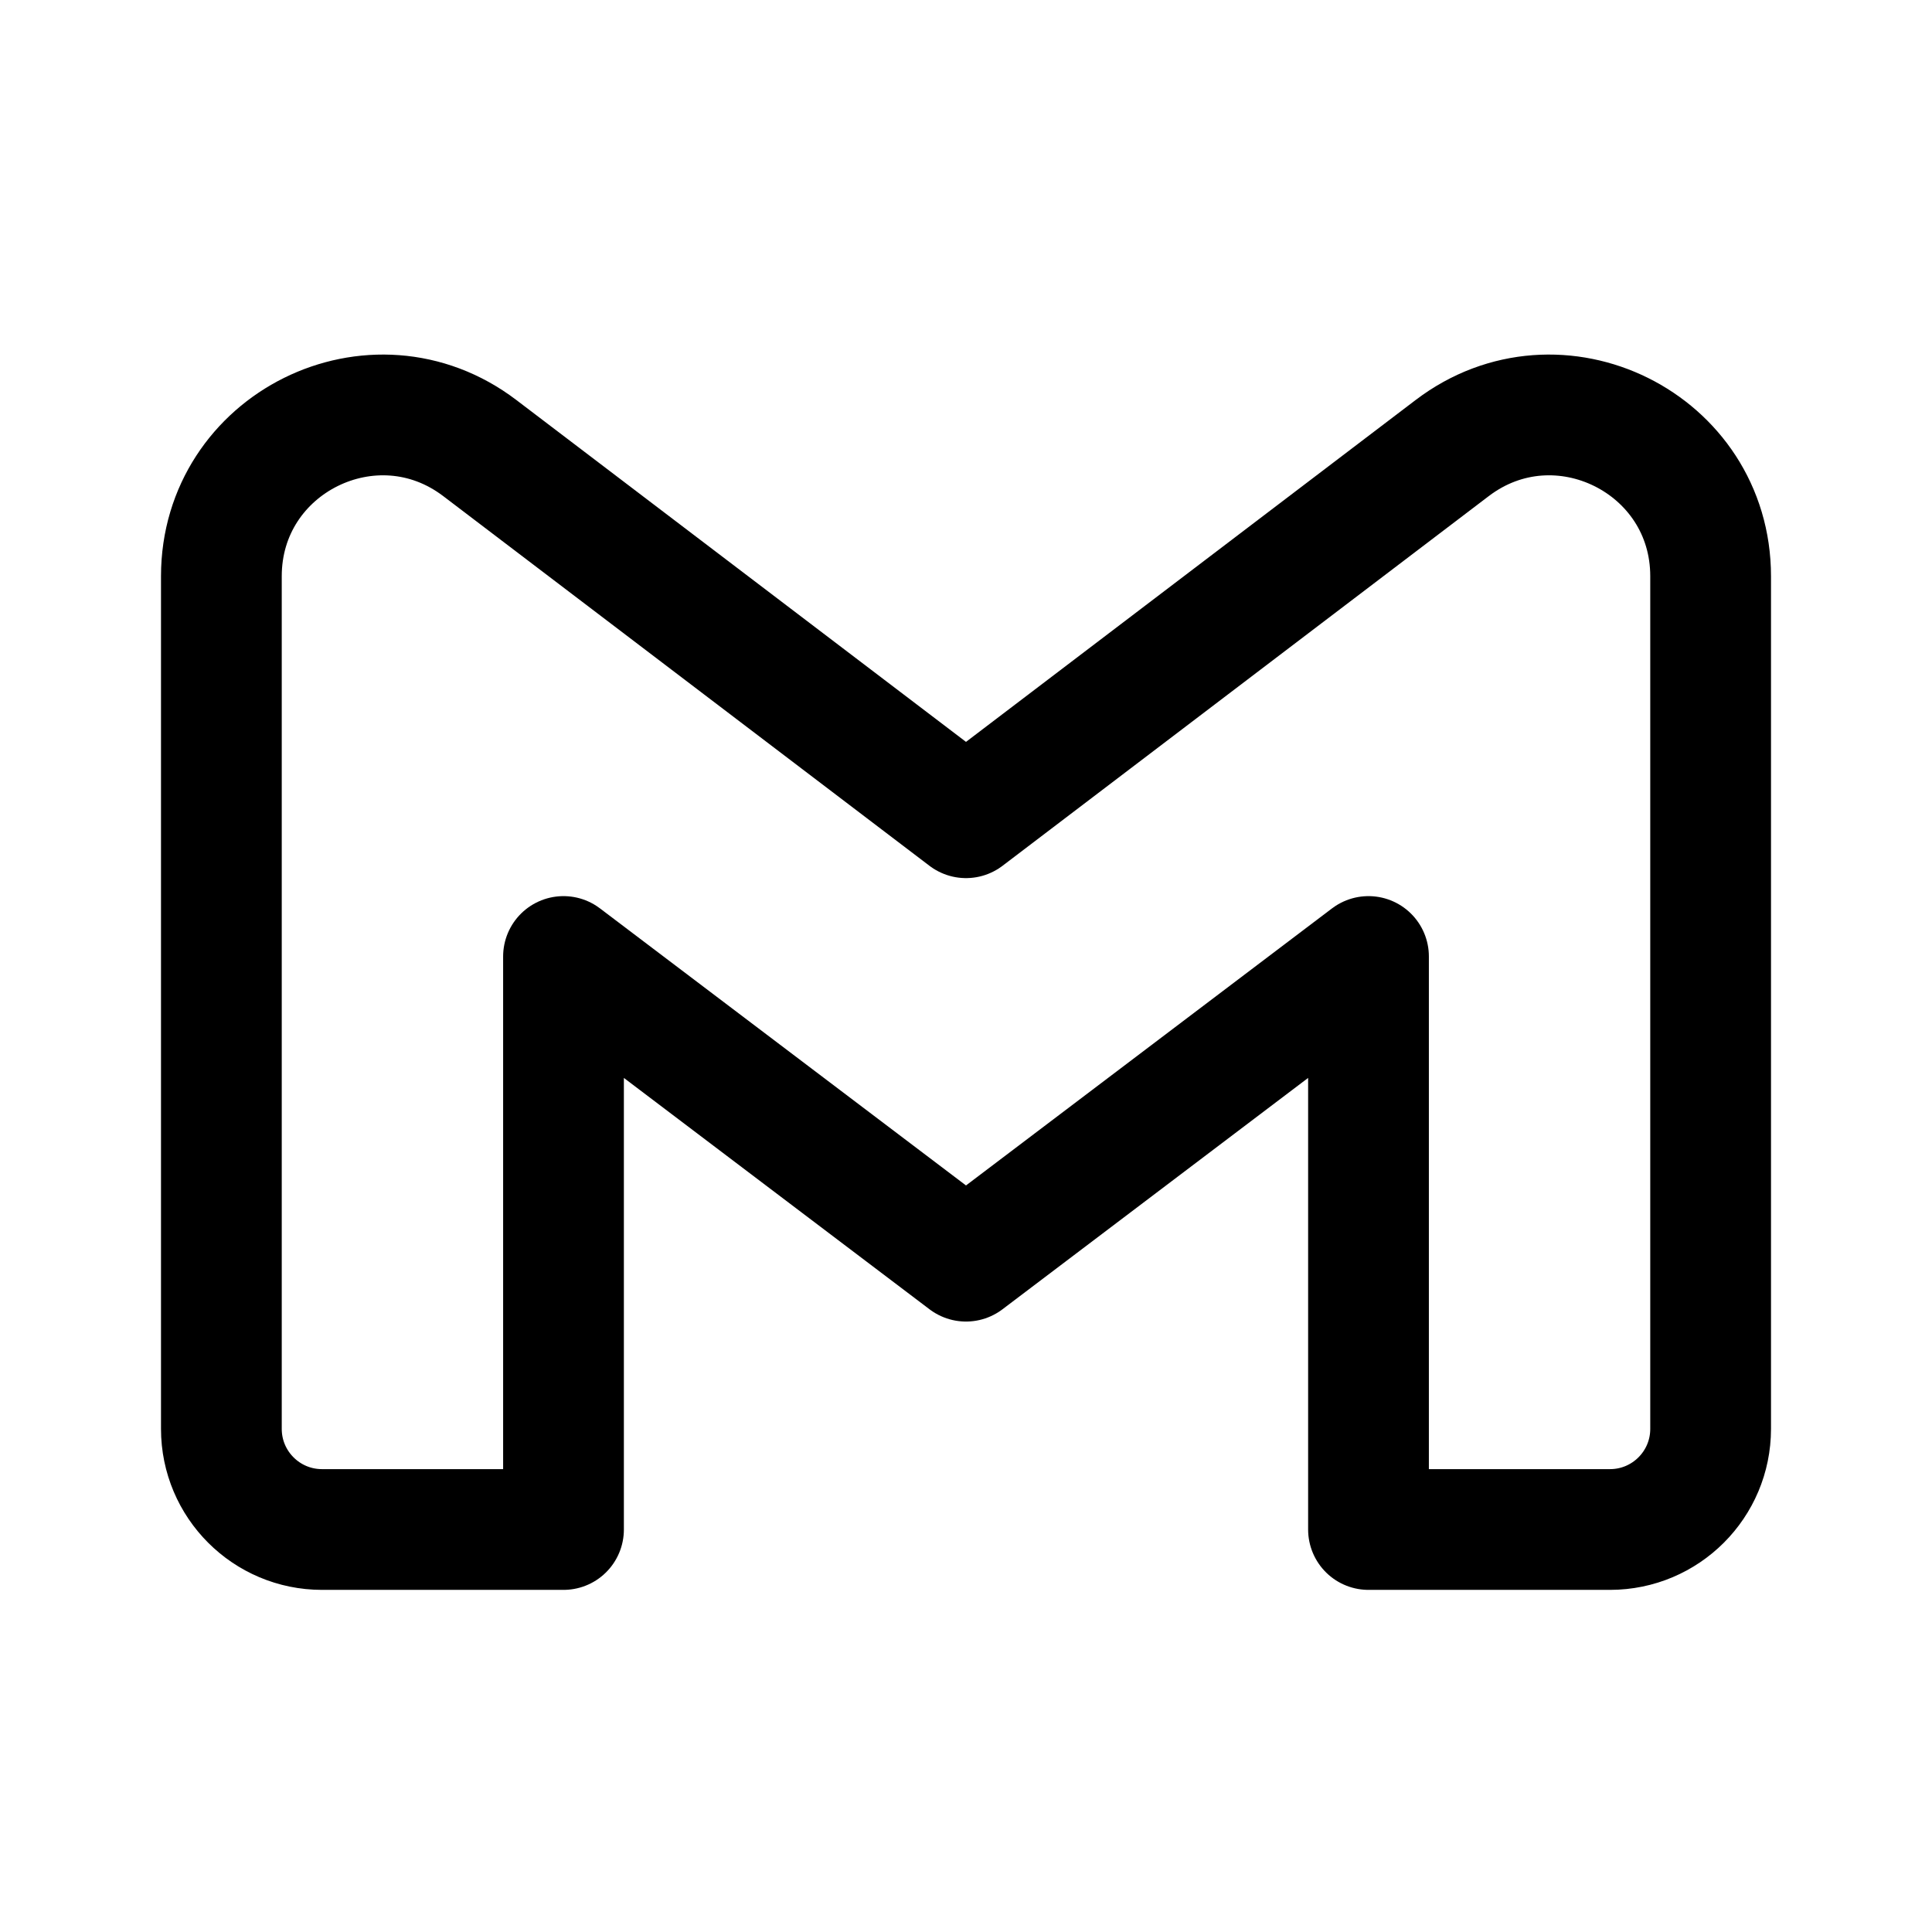
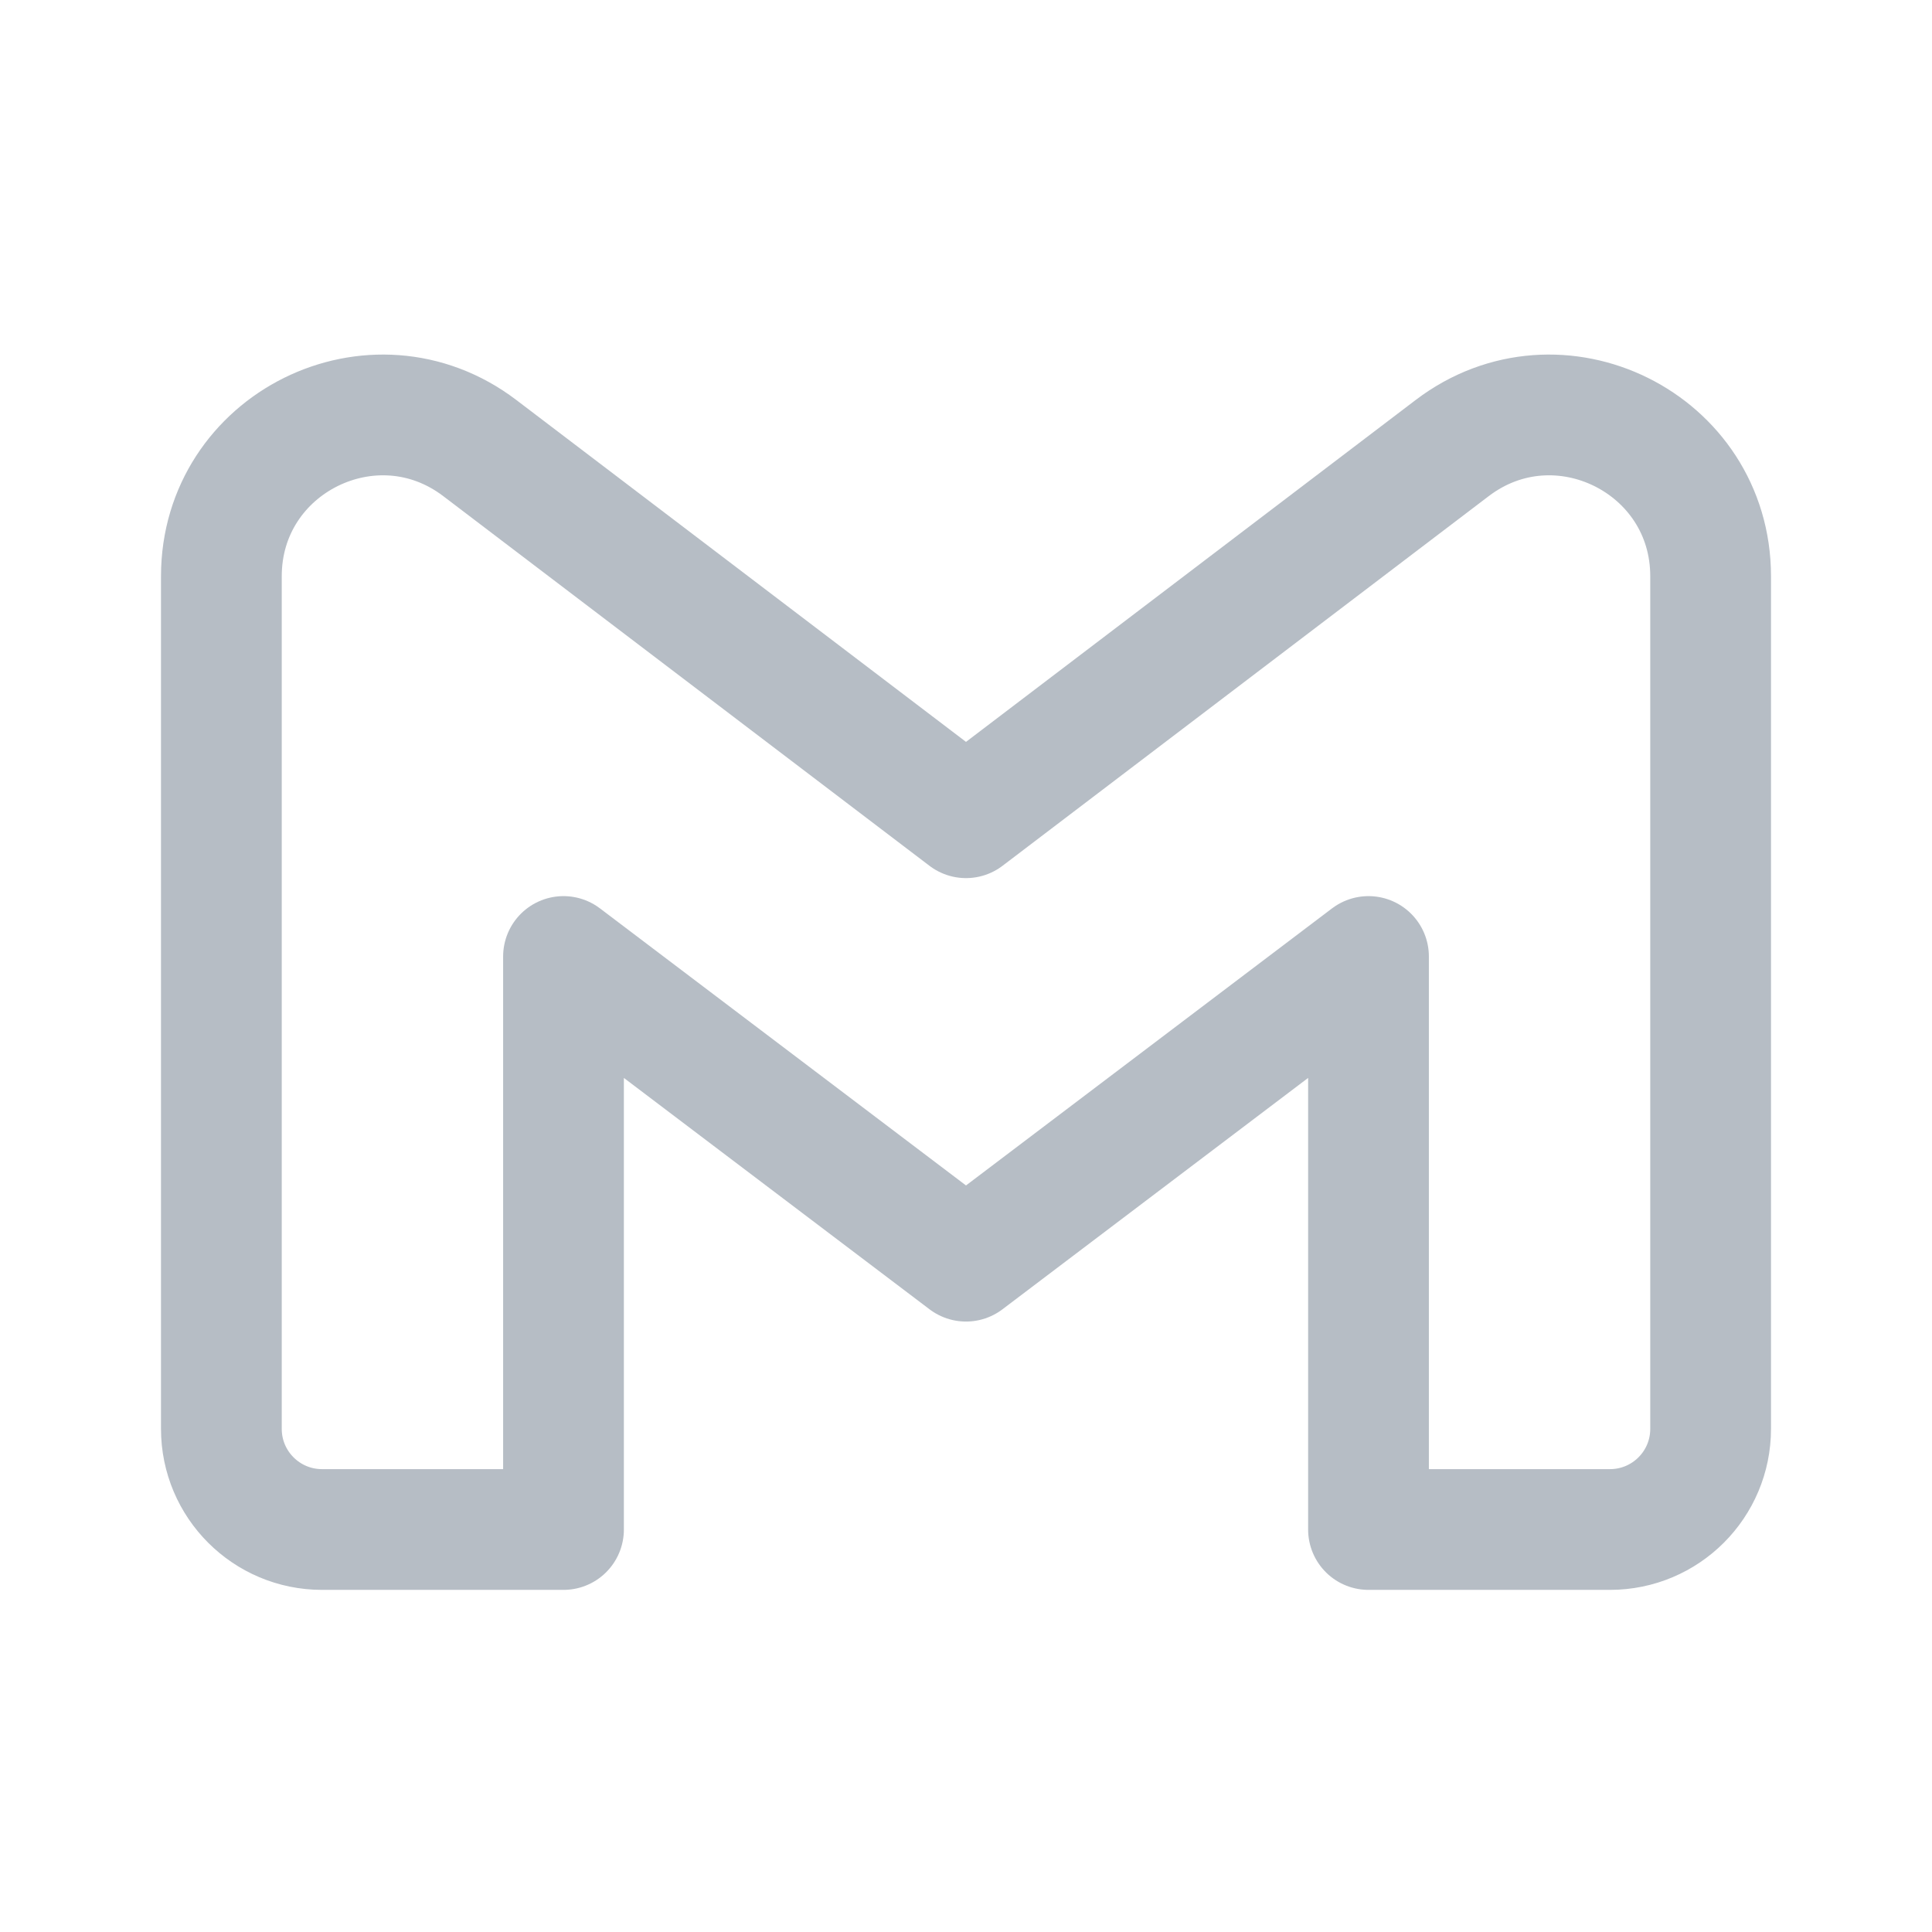
<svg xmlns="http://www.w3.org/2000/svg" width="800px" height="800px" viewBox="0 0 192 192" fill="none">
  <g id="SVGRepo_bgCarrier" stroke-width="0" />
  <g id="SVGRepo_tracerCarrier" stroke-linecap="round" stroke-linejoin="round" />
  <g id="SVGRepo_iconCarrier">
-     <path stroke="#000000" stroke-linejoin="round" stroke-width="12" d="M22 57.265V142c0 5.523 4.477 10 10 10h24V95.056l40 30.278 40-30.278V152h24c5.523 0 10-4.477 10-10V57.265c0-13.233-15.15-20.746-25.684-12.736L96 81.265 47.684 44.53C37.15 36.519 22 44.032 22 57.265Z" />
+     <path stroke="#b6bdc5" stroke-linejoin="round" stroke-width="12" d="M22 57.265V142c0 5.523 4.477 10 10 10h24V95.056l40 30.278 40-30.278V152h24c5.523 0 10-4.477 10-10V57.265c0-13.233-15.15-20.746-25.684-12.736L96 81.265 47.684 44.53C37.15 36.519 22 44.032 22 57.265Z" />
  </g>
</svg>
